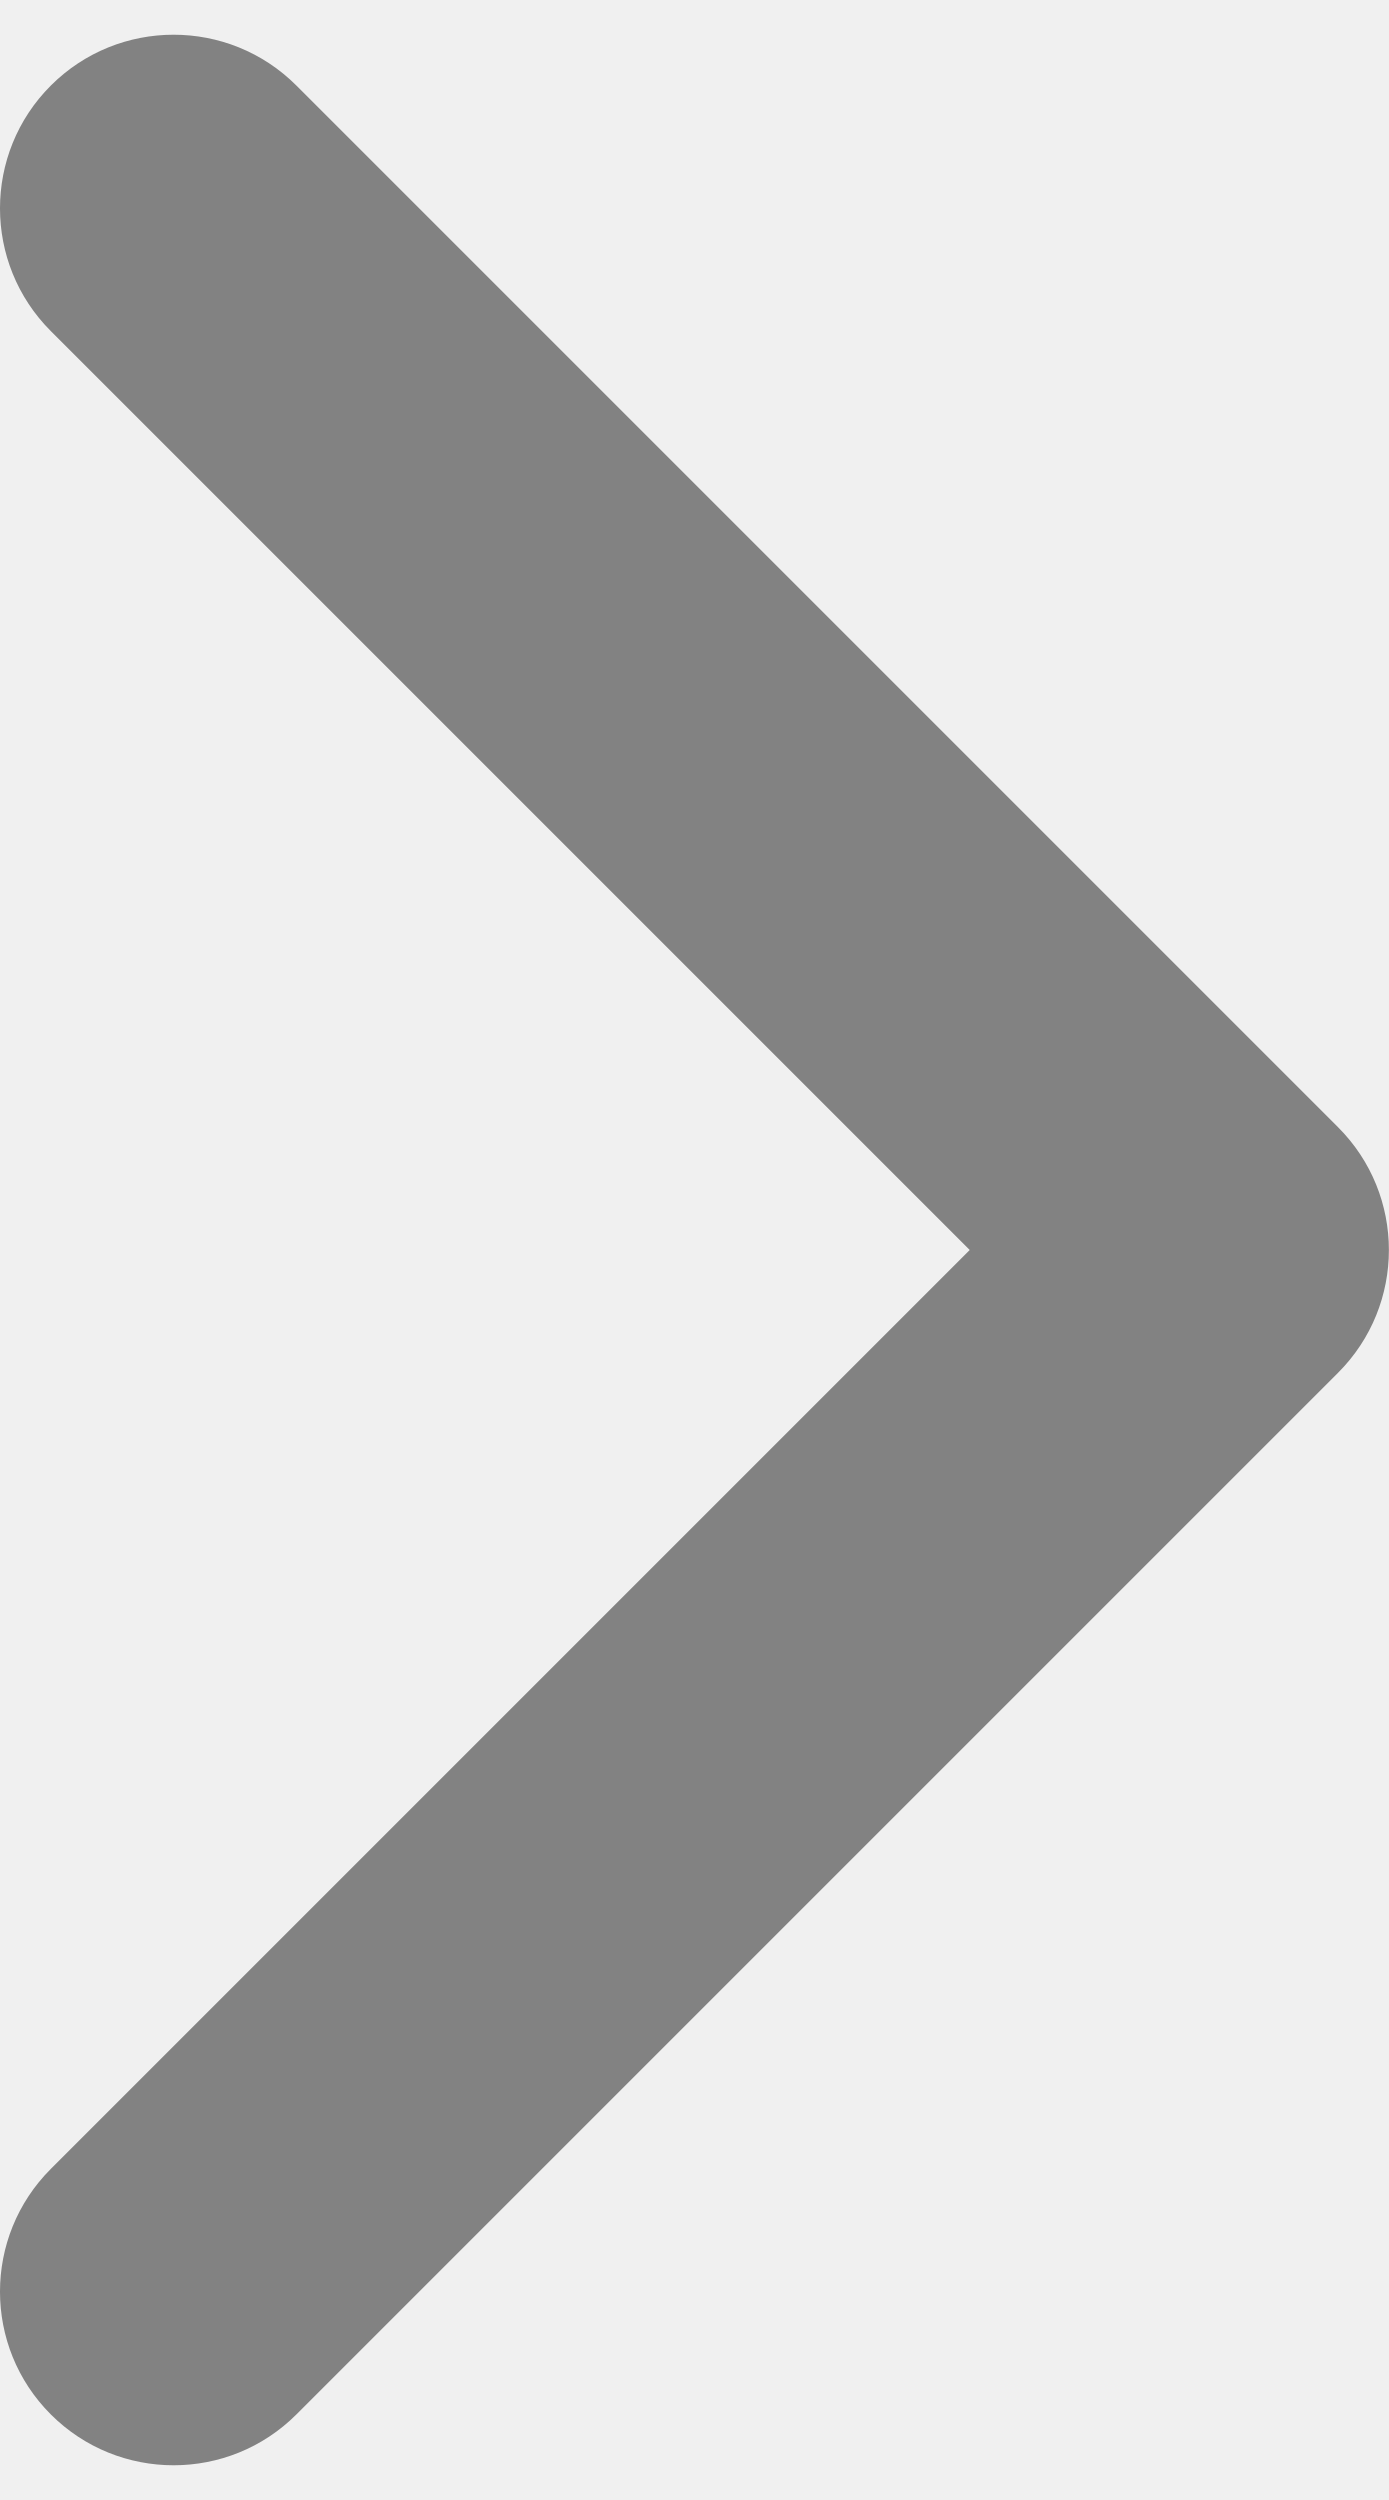
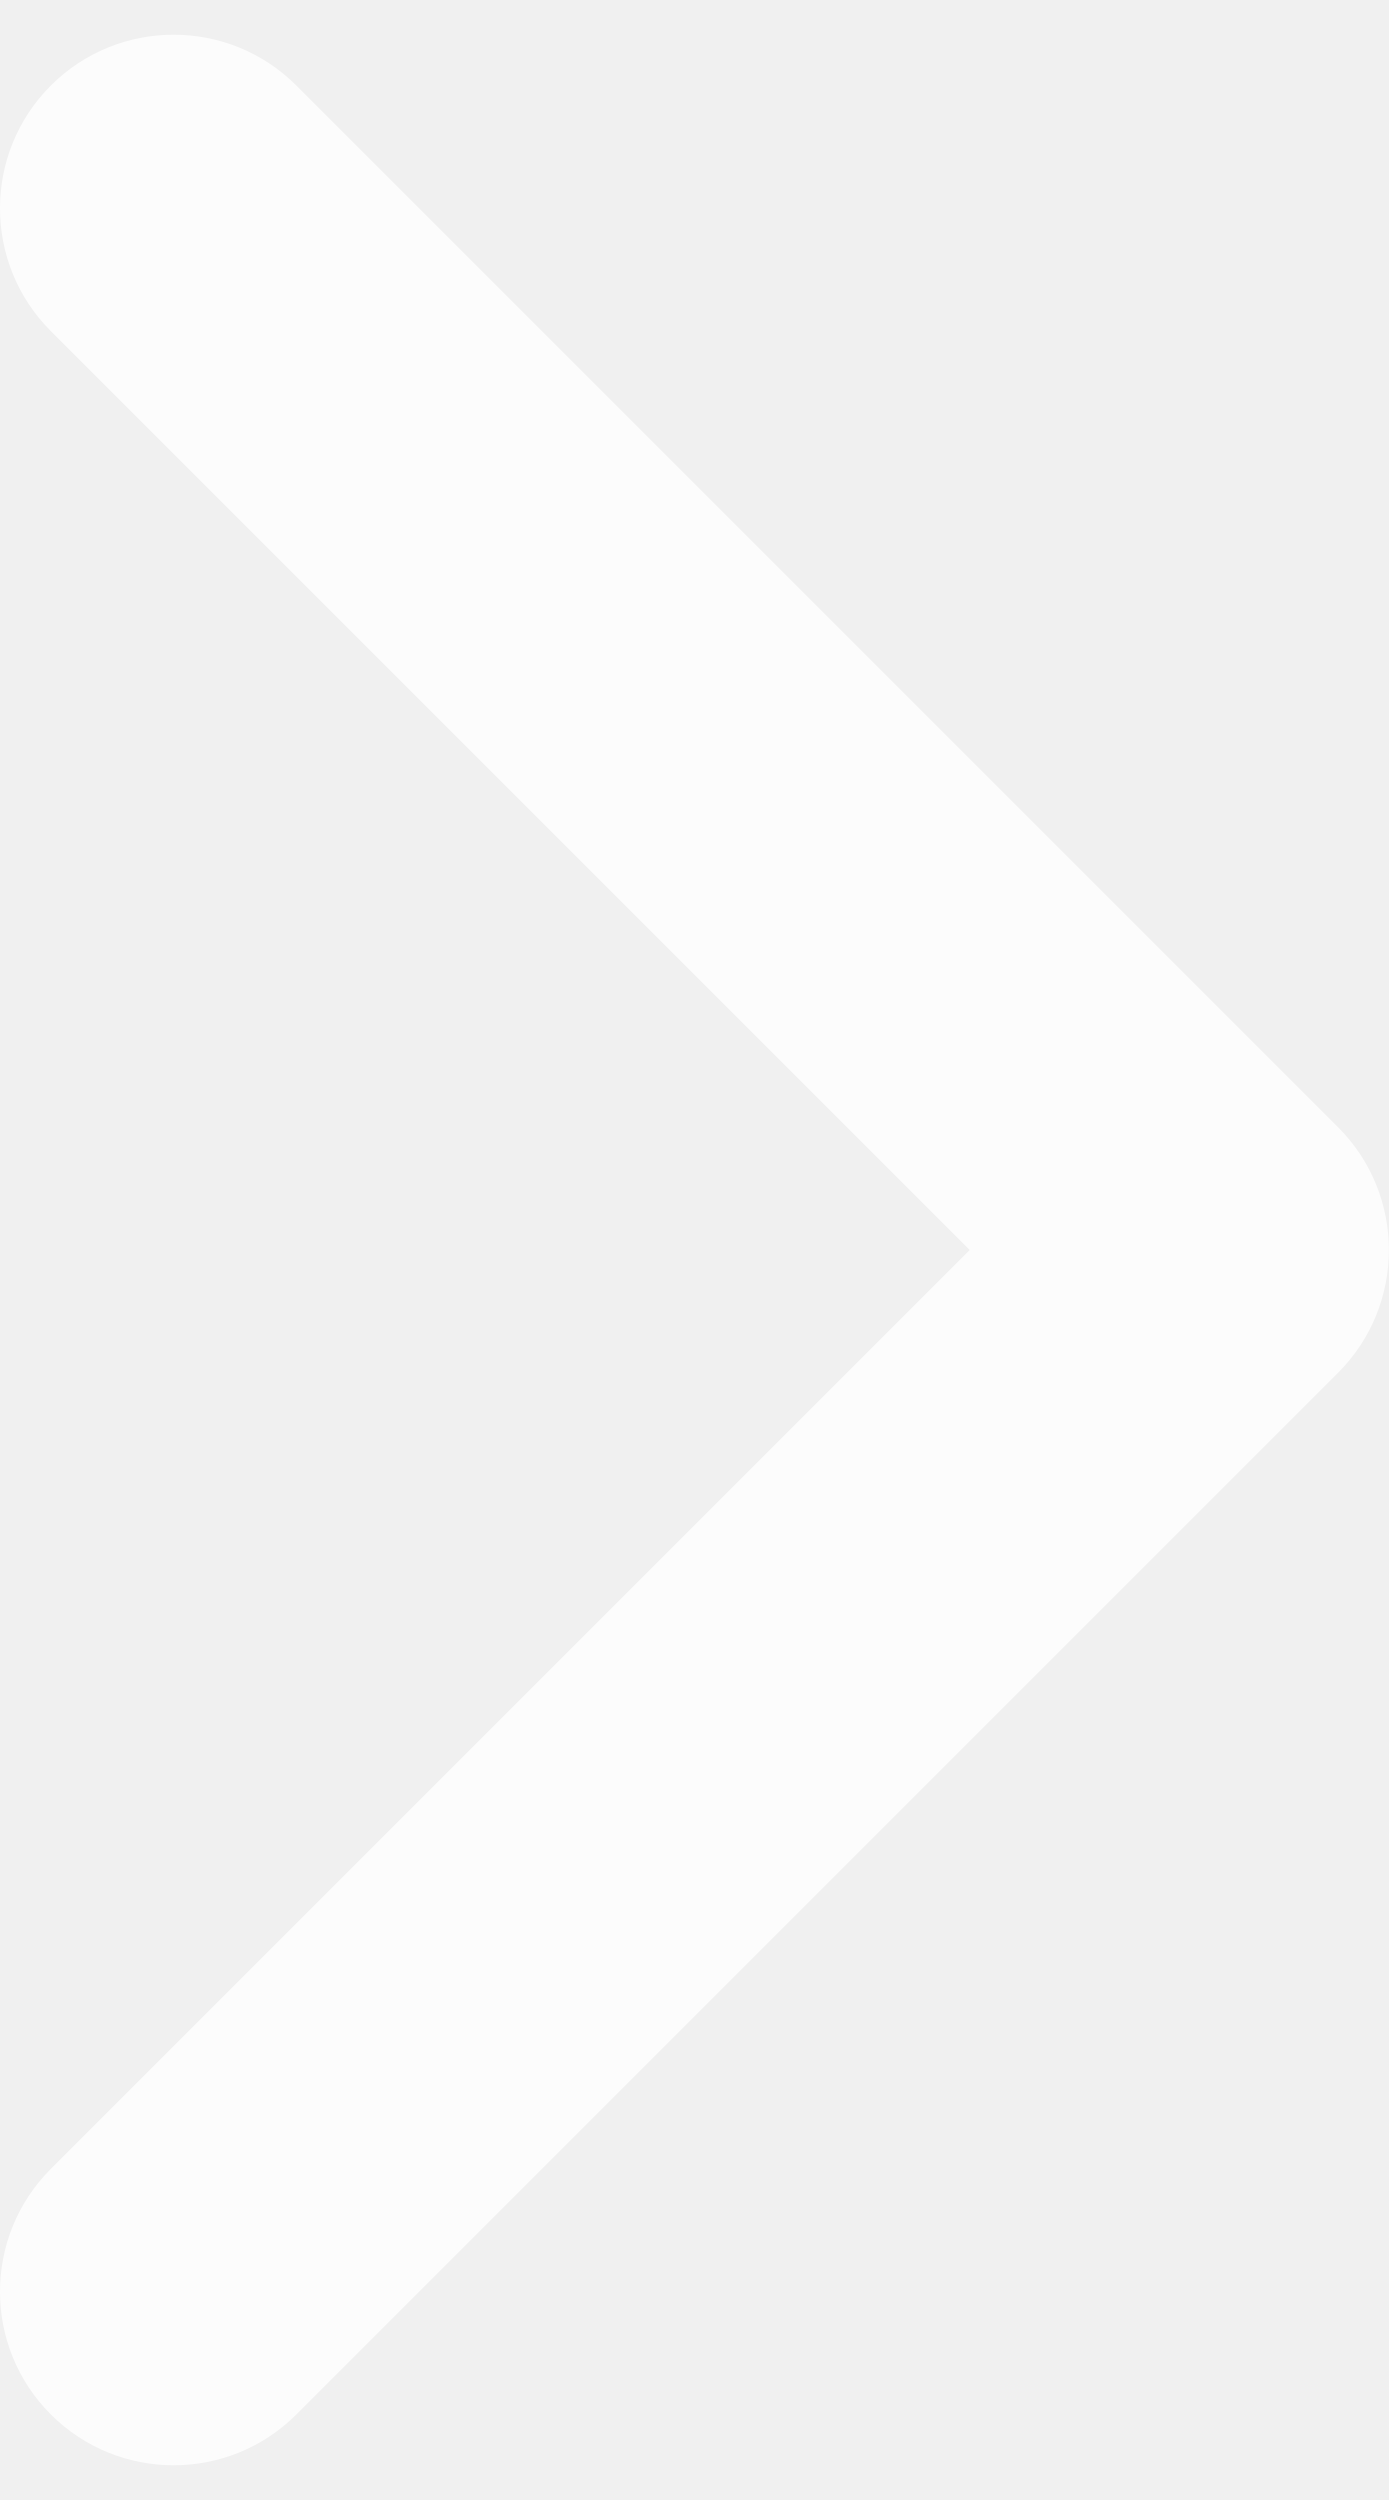
<svg xmlns="http://www.w3.org/2000/svg" width="10" height="18" viewBox="0 0 10 18" fill="none">
-   <path fill-rule="evenodd" clip-rule="evenodd" d="M0.366 0.616C0.854 0.128 1.646 0.128 2.134 0.616L9.634 8.116C10.122 8.604 10.122 9.396 9.634 9.884L2.134 17.384C1.646 17.872 0.854 17.872 0.366 17.384C-0.122 16.896 -0.122 16.104 0.366 15.616L6.982 9L0.366 2.384C-0.122 1.896 -0.122 1.104 0.366 0.616Z" fill="#828282" />
+   <path fill-rule="evenodd" clip-rule="evenodd" d="M0.366 0.616C0.854 0.128 1.646 0.128 2.134 0.616L9.634 8.116C10.122 8.604 10.122 9.396 9.634 9.884L2.134 17.384C1.646 17.872 0.854 17.872 0.366 17.384C-0.122 16.896 -0.122 16.104 0.366 15.616L6.982 9L0.366 2.384C-0.122 1.896 -0.122 1.104 0.366 0.616Z" fill="white" fill-opacity="0.8" />
</svg>
